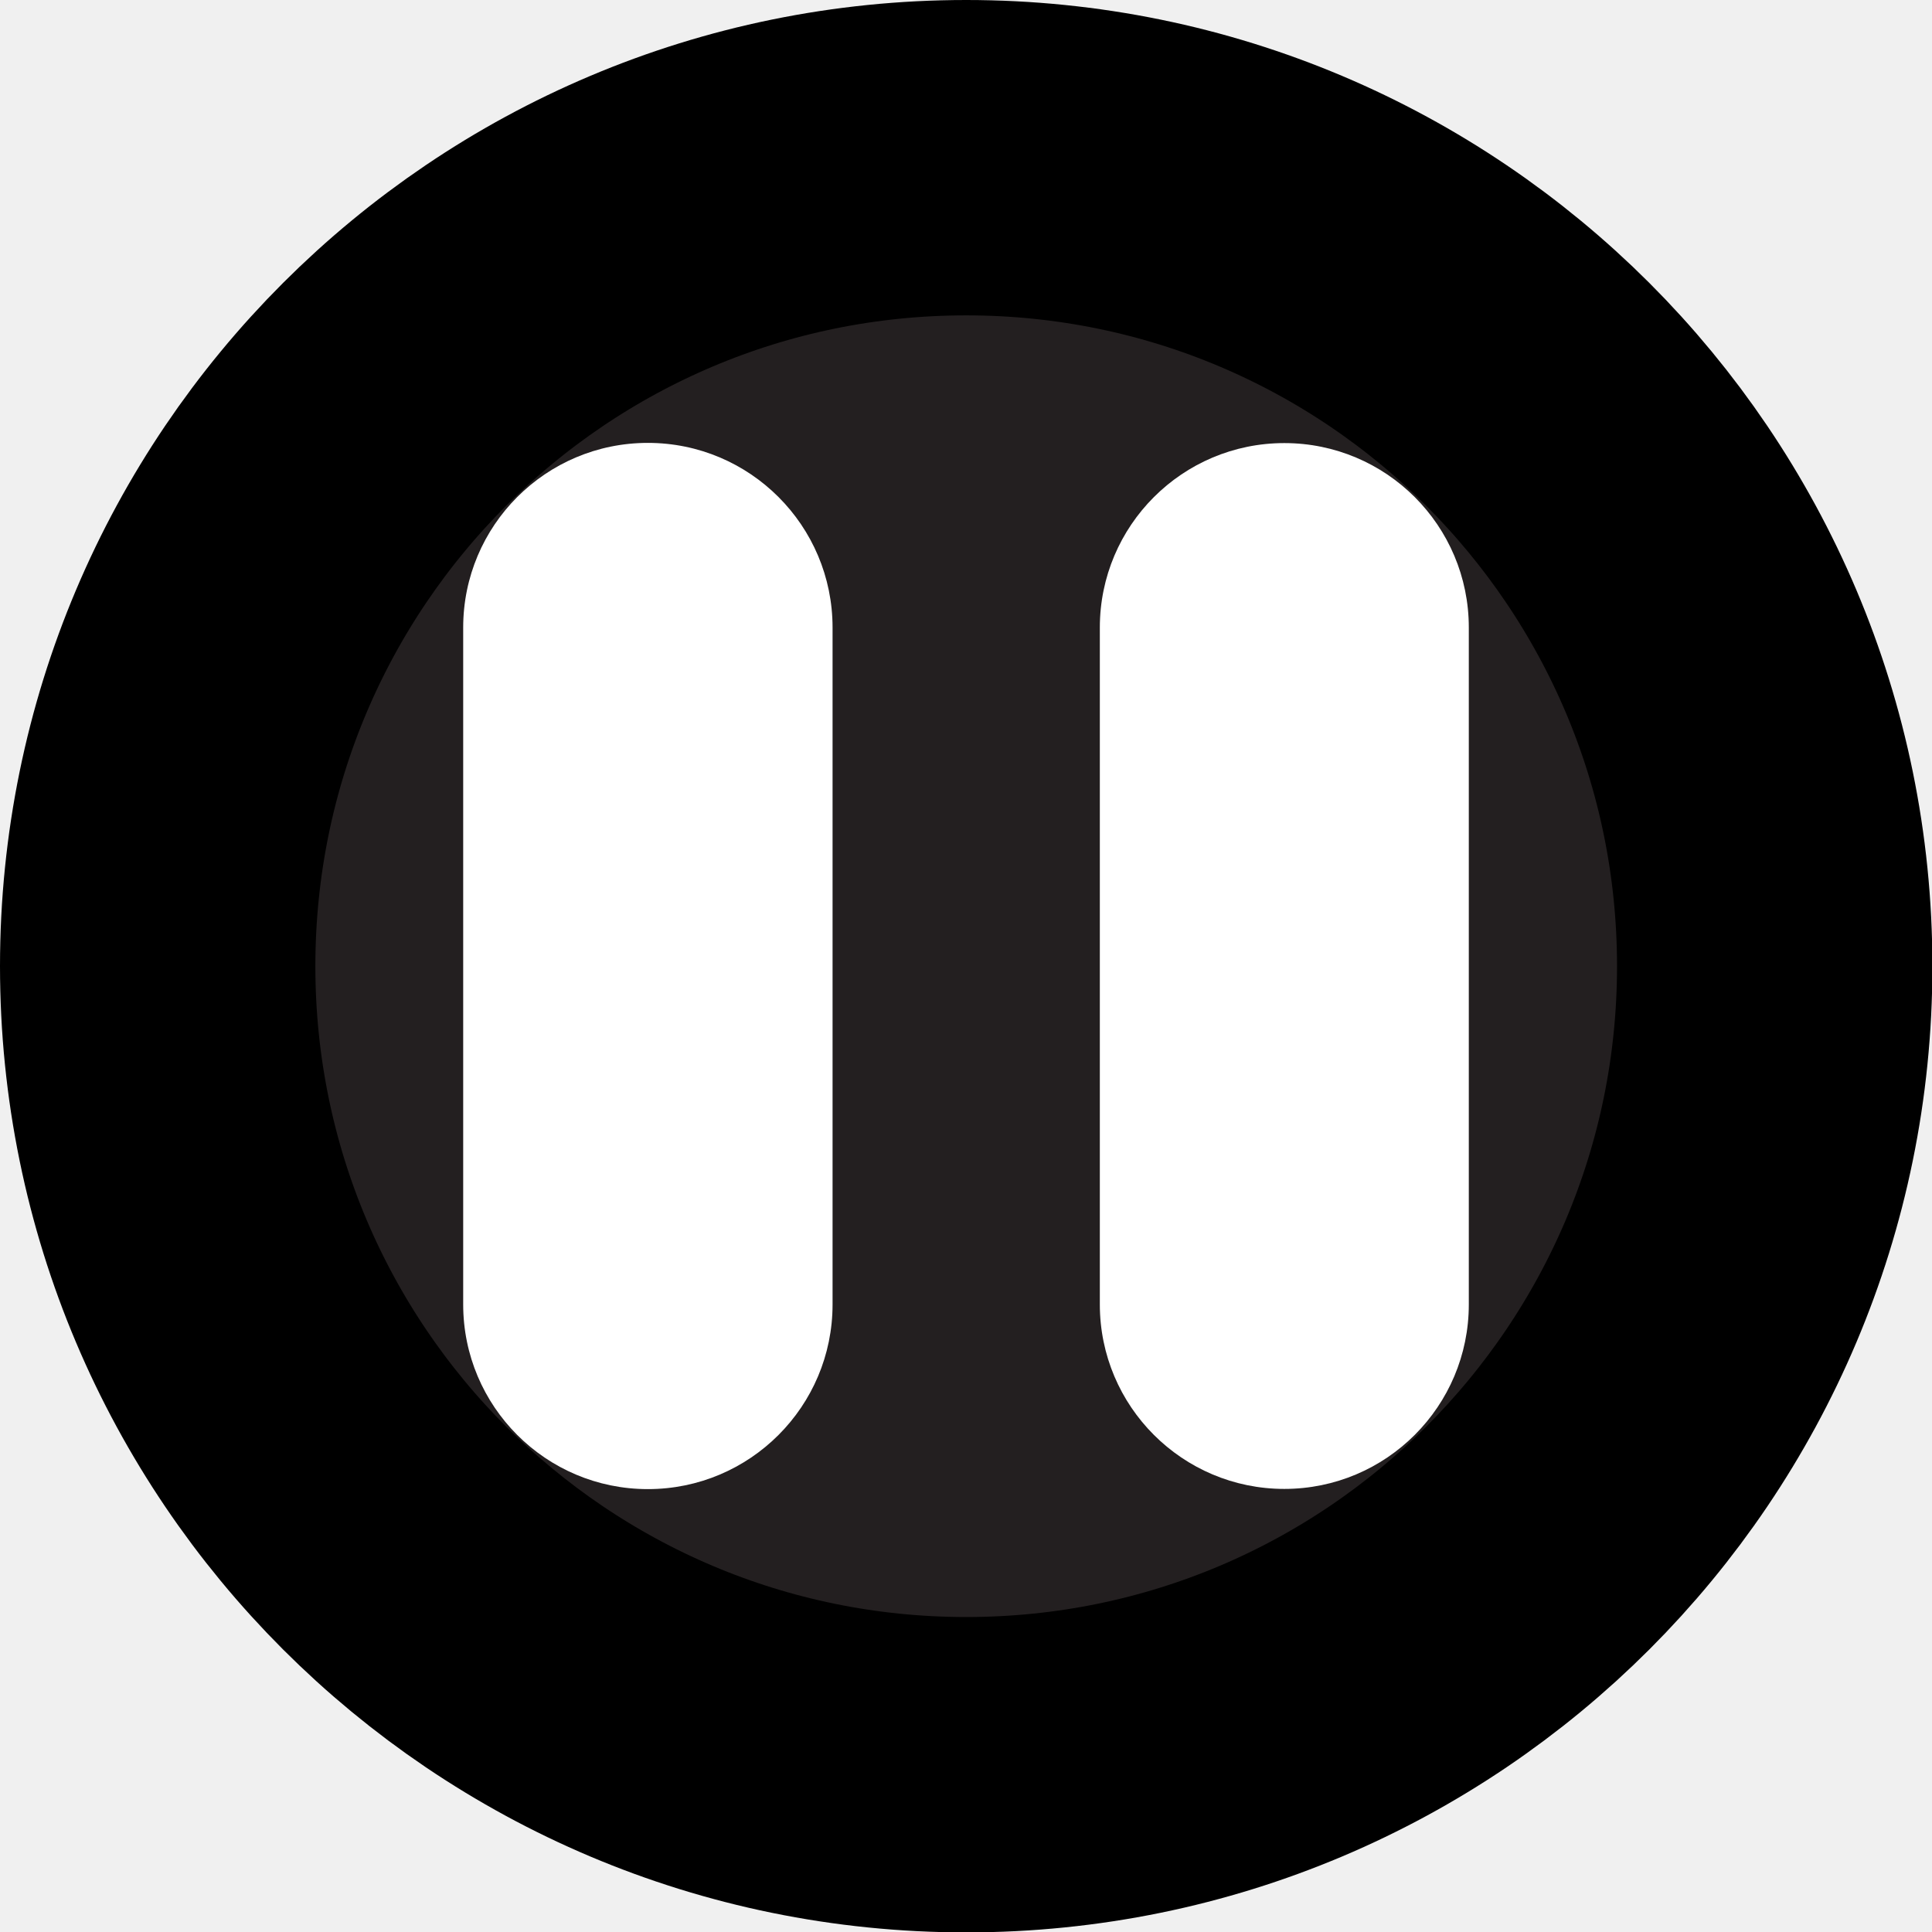
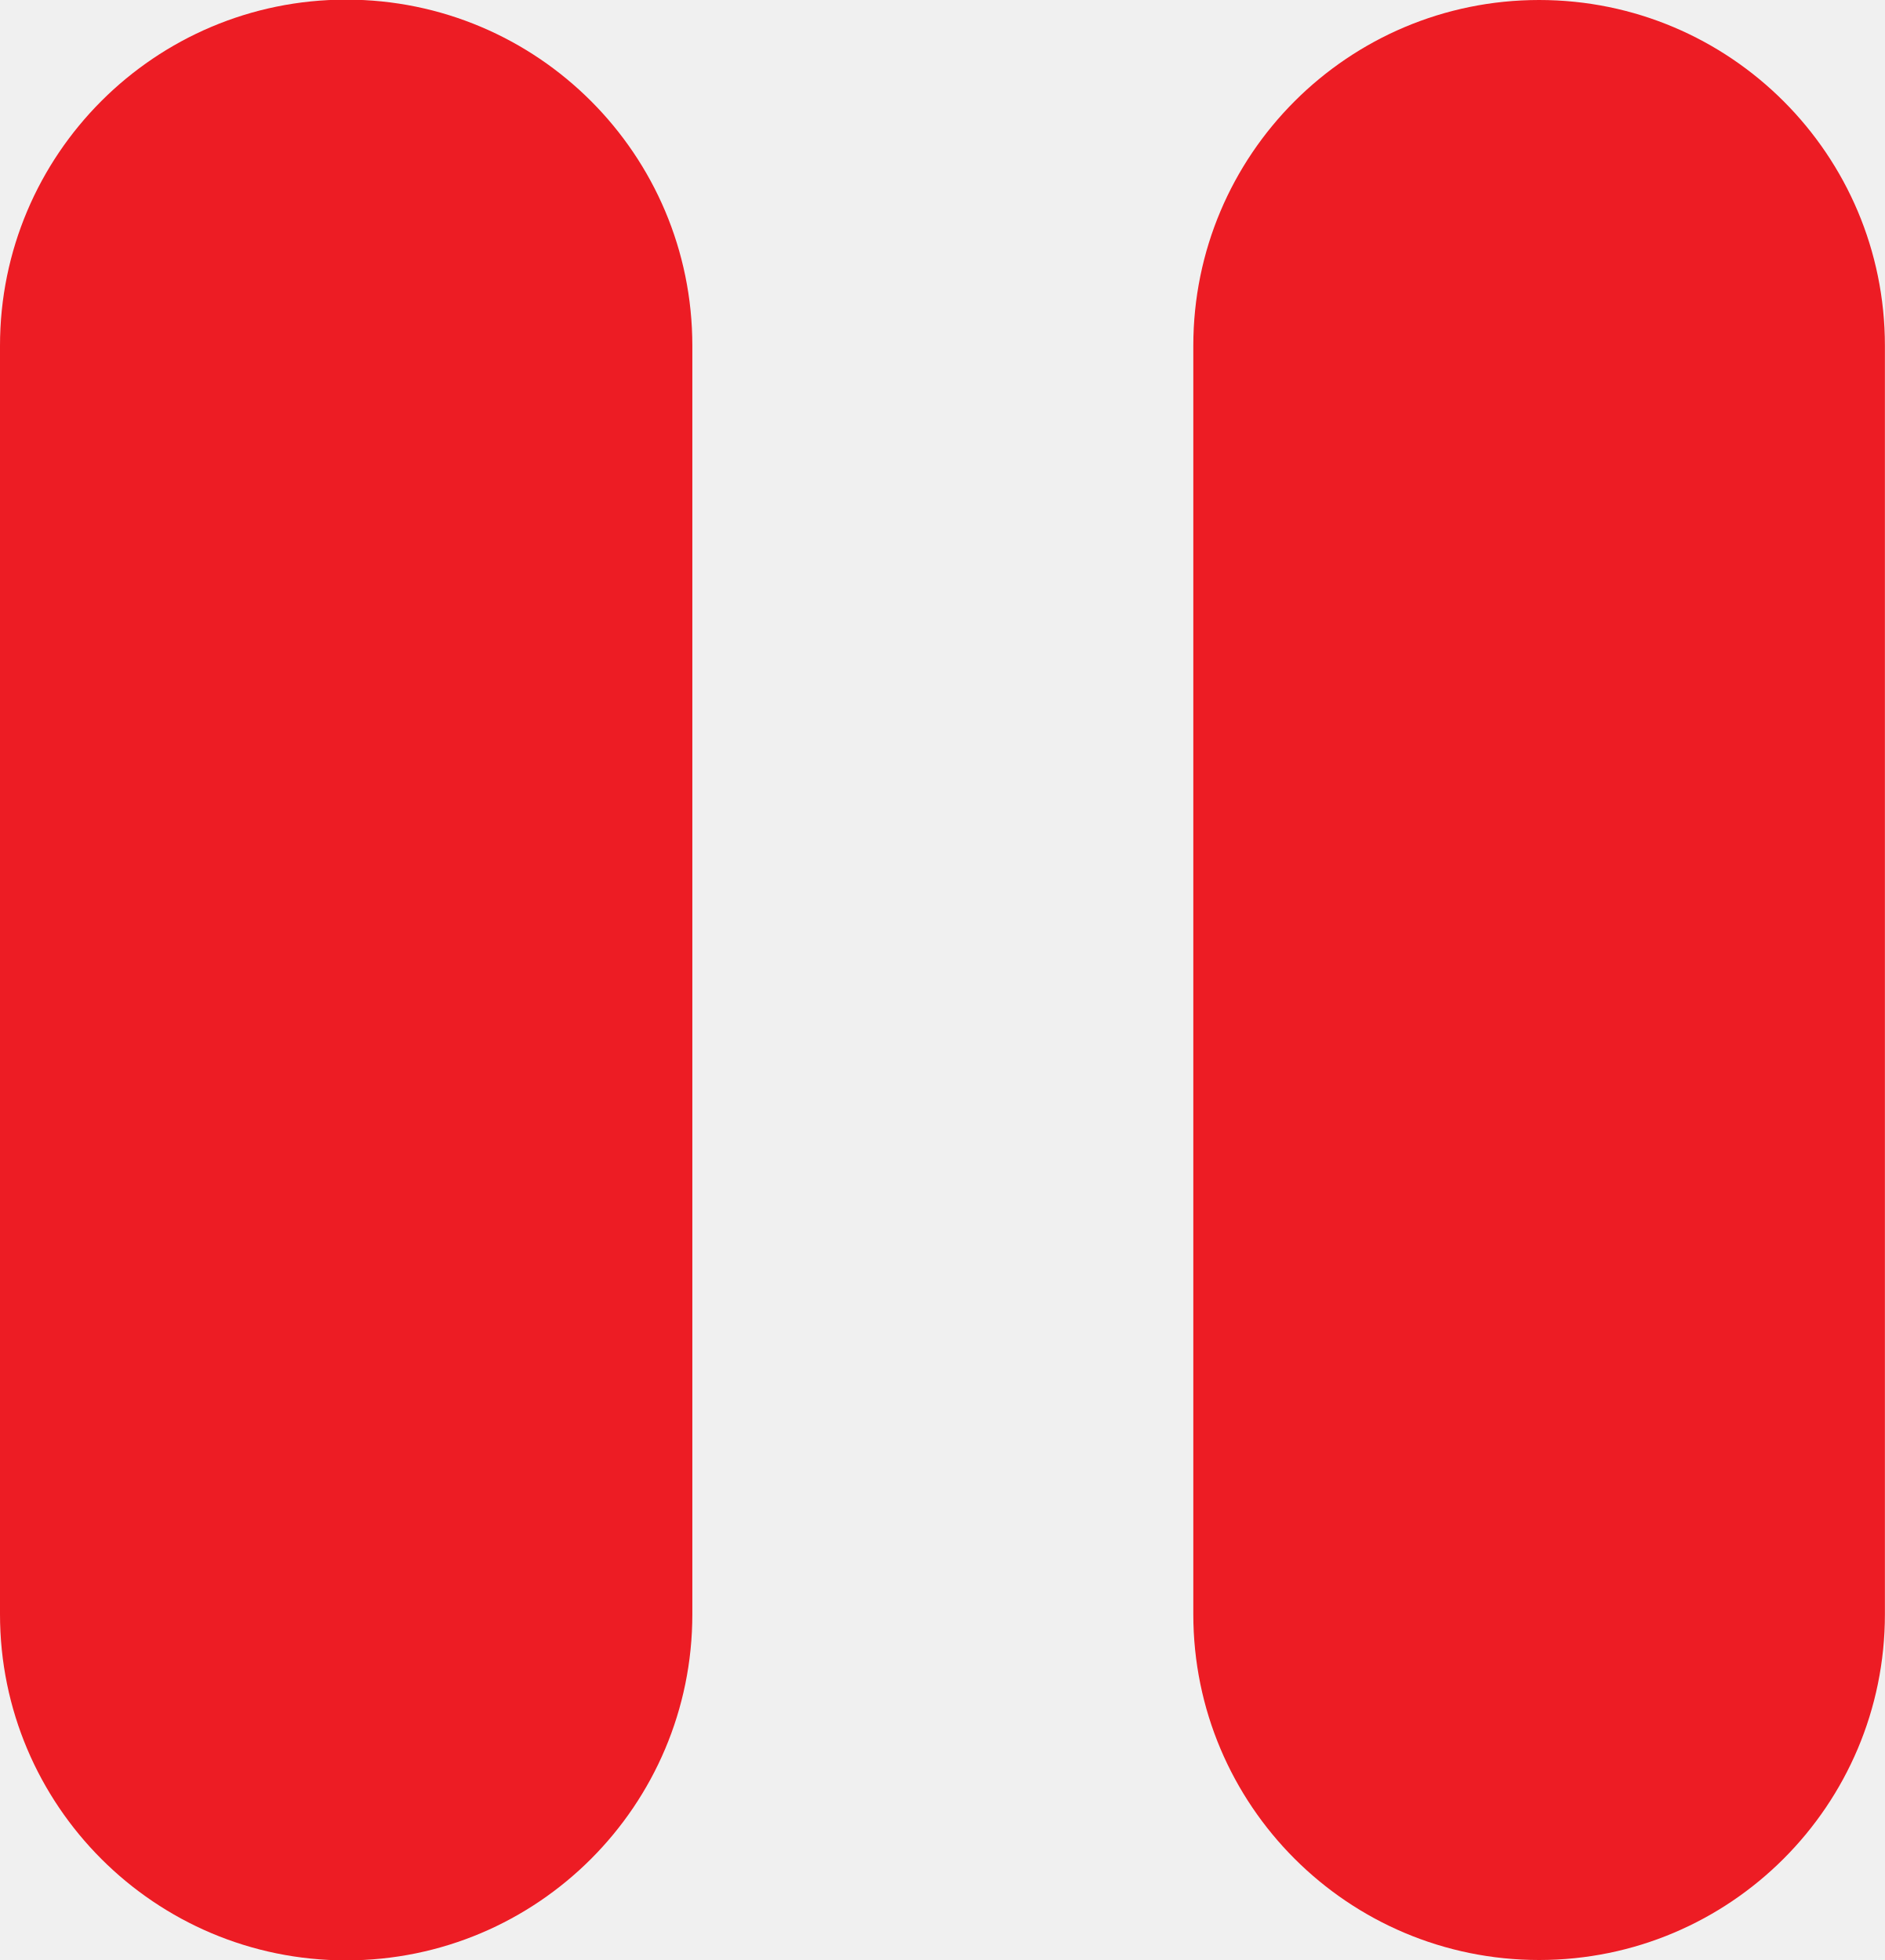
- <svg xmlns="http://www.w3.org/2000/svg" viewBox="0 0 49.01 49.01" preserveAspectRatio="xMidYMid meet">
+ <svg xmlns="http://www.w3.org/2000/svg" viewBox="0 0 25.51 26.53">
  <g id="icon-pause">
-     <circle cx="24.51" cy="24.51" r="20.51" fill="#231f20" stroke="#000" stroke-miterlimit="10" stroke-width="8" />
-     <path d="M37.26,33.09V15.92a4.68,4.68,0,1,0-9.36,0V33.09a4.68,4.68,0,0,0,9.36,0" fill="#fff" />
-     <path d="M21.12,33.09V15.92a4.68,4.68,0,1,0-9.37,0V33.09a4.68,4.68,0,0,0,9.37,0" fill="#fff" />
+     <path d="M25.51,21.85V4.68a4.68,4.68,0,1,0-9.36,0V21.85a4.68,4.68,0,0,0,9.36,0" fill="#ed1c24" />
+     <path d="M9.37,21.85V4.68A4.68,4.68,0,1,0,0,4.68V21.85a4.68,4.68,0,0,0,9.37,0" fill="#ed1c24" />
  </g>
</svg>
